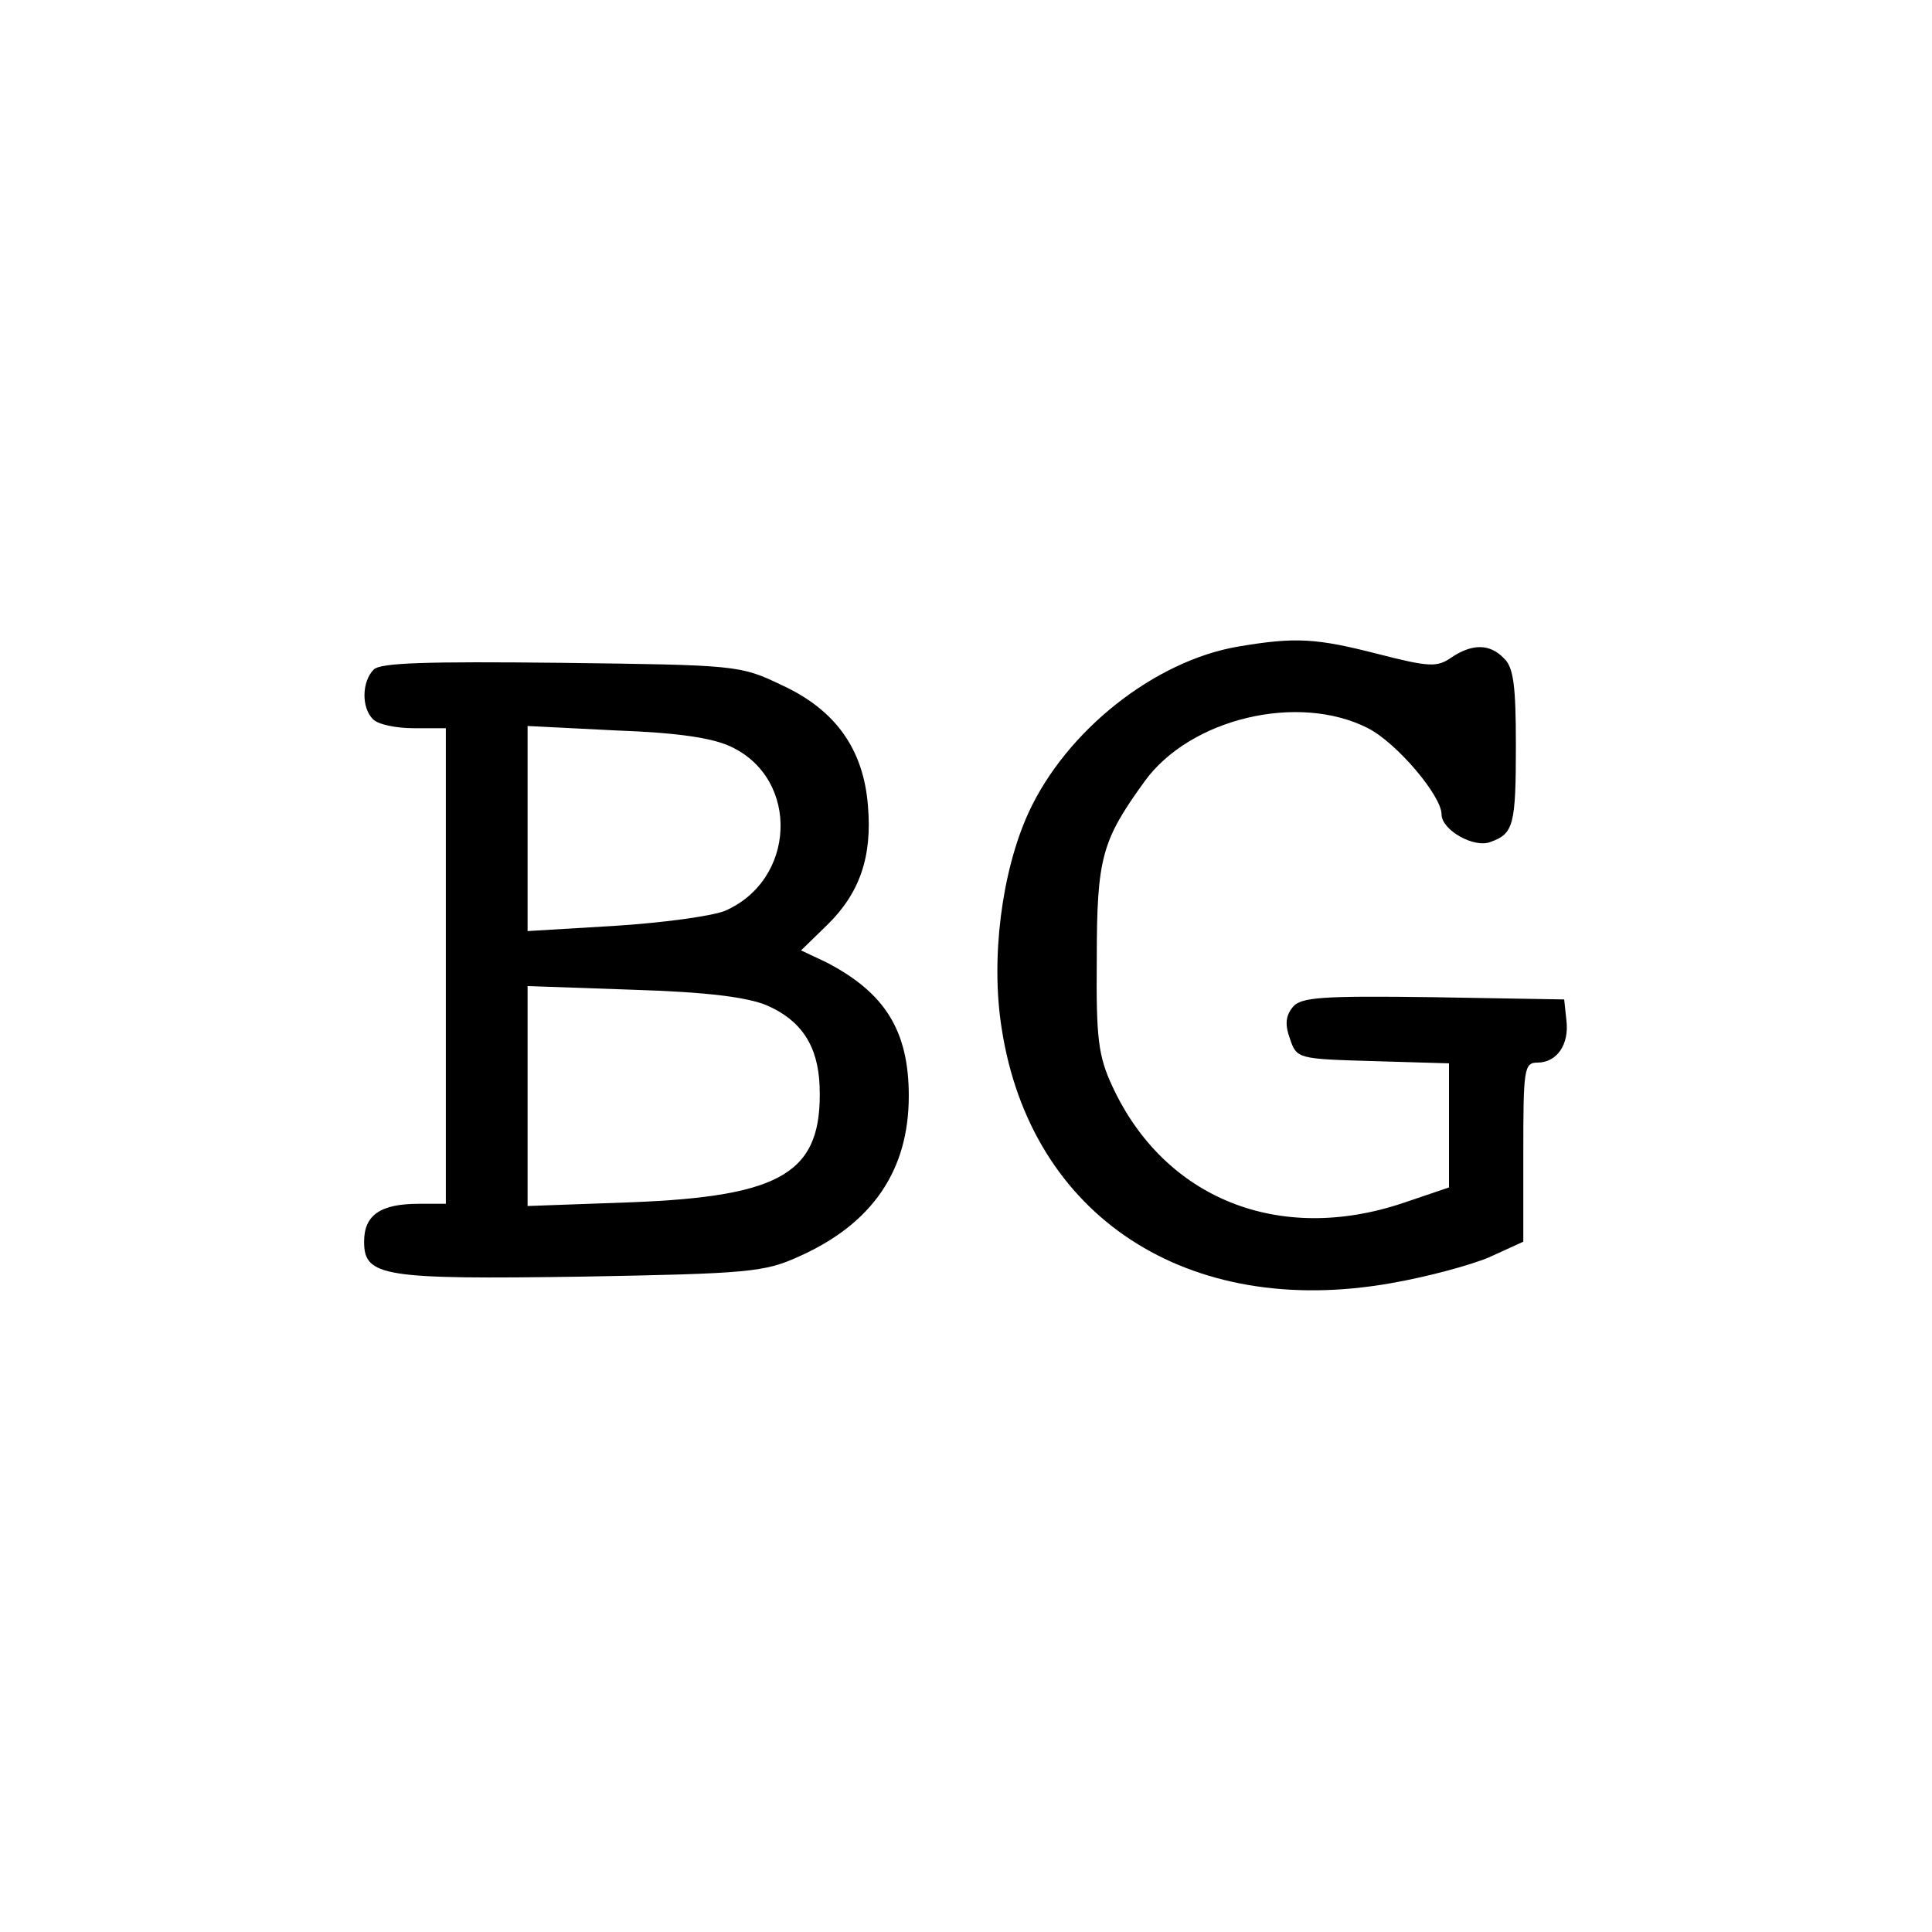
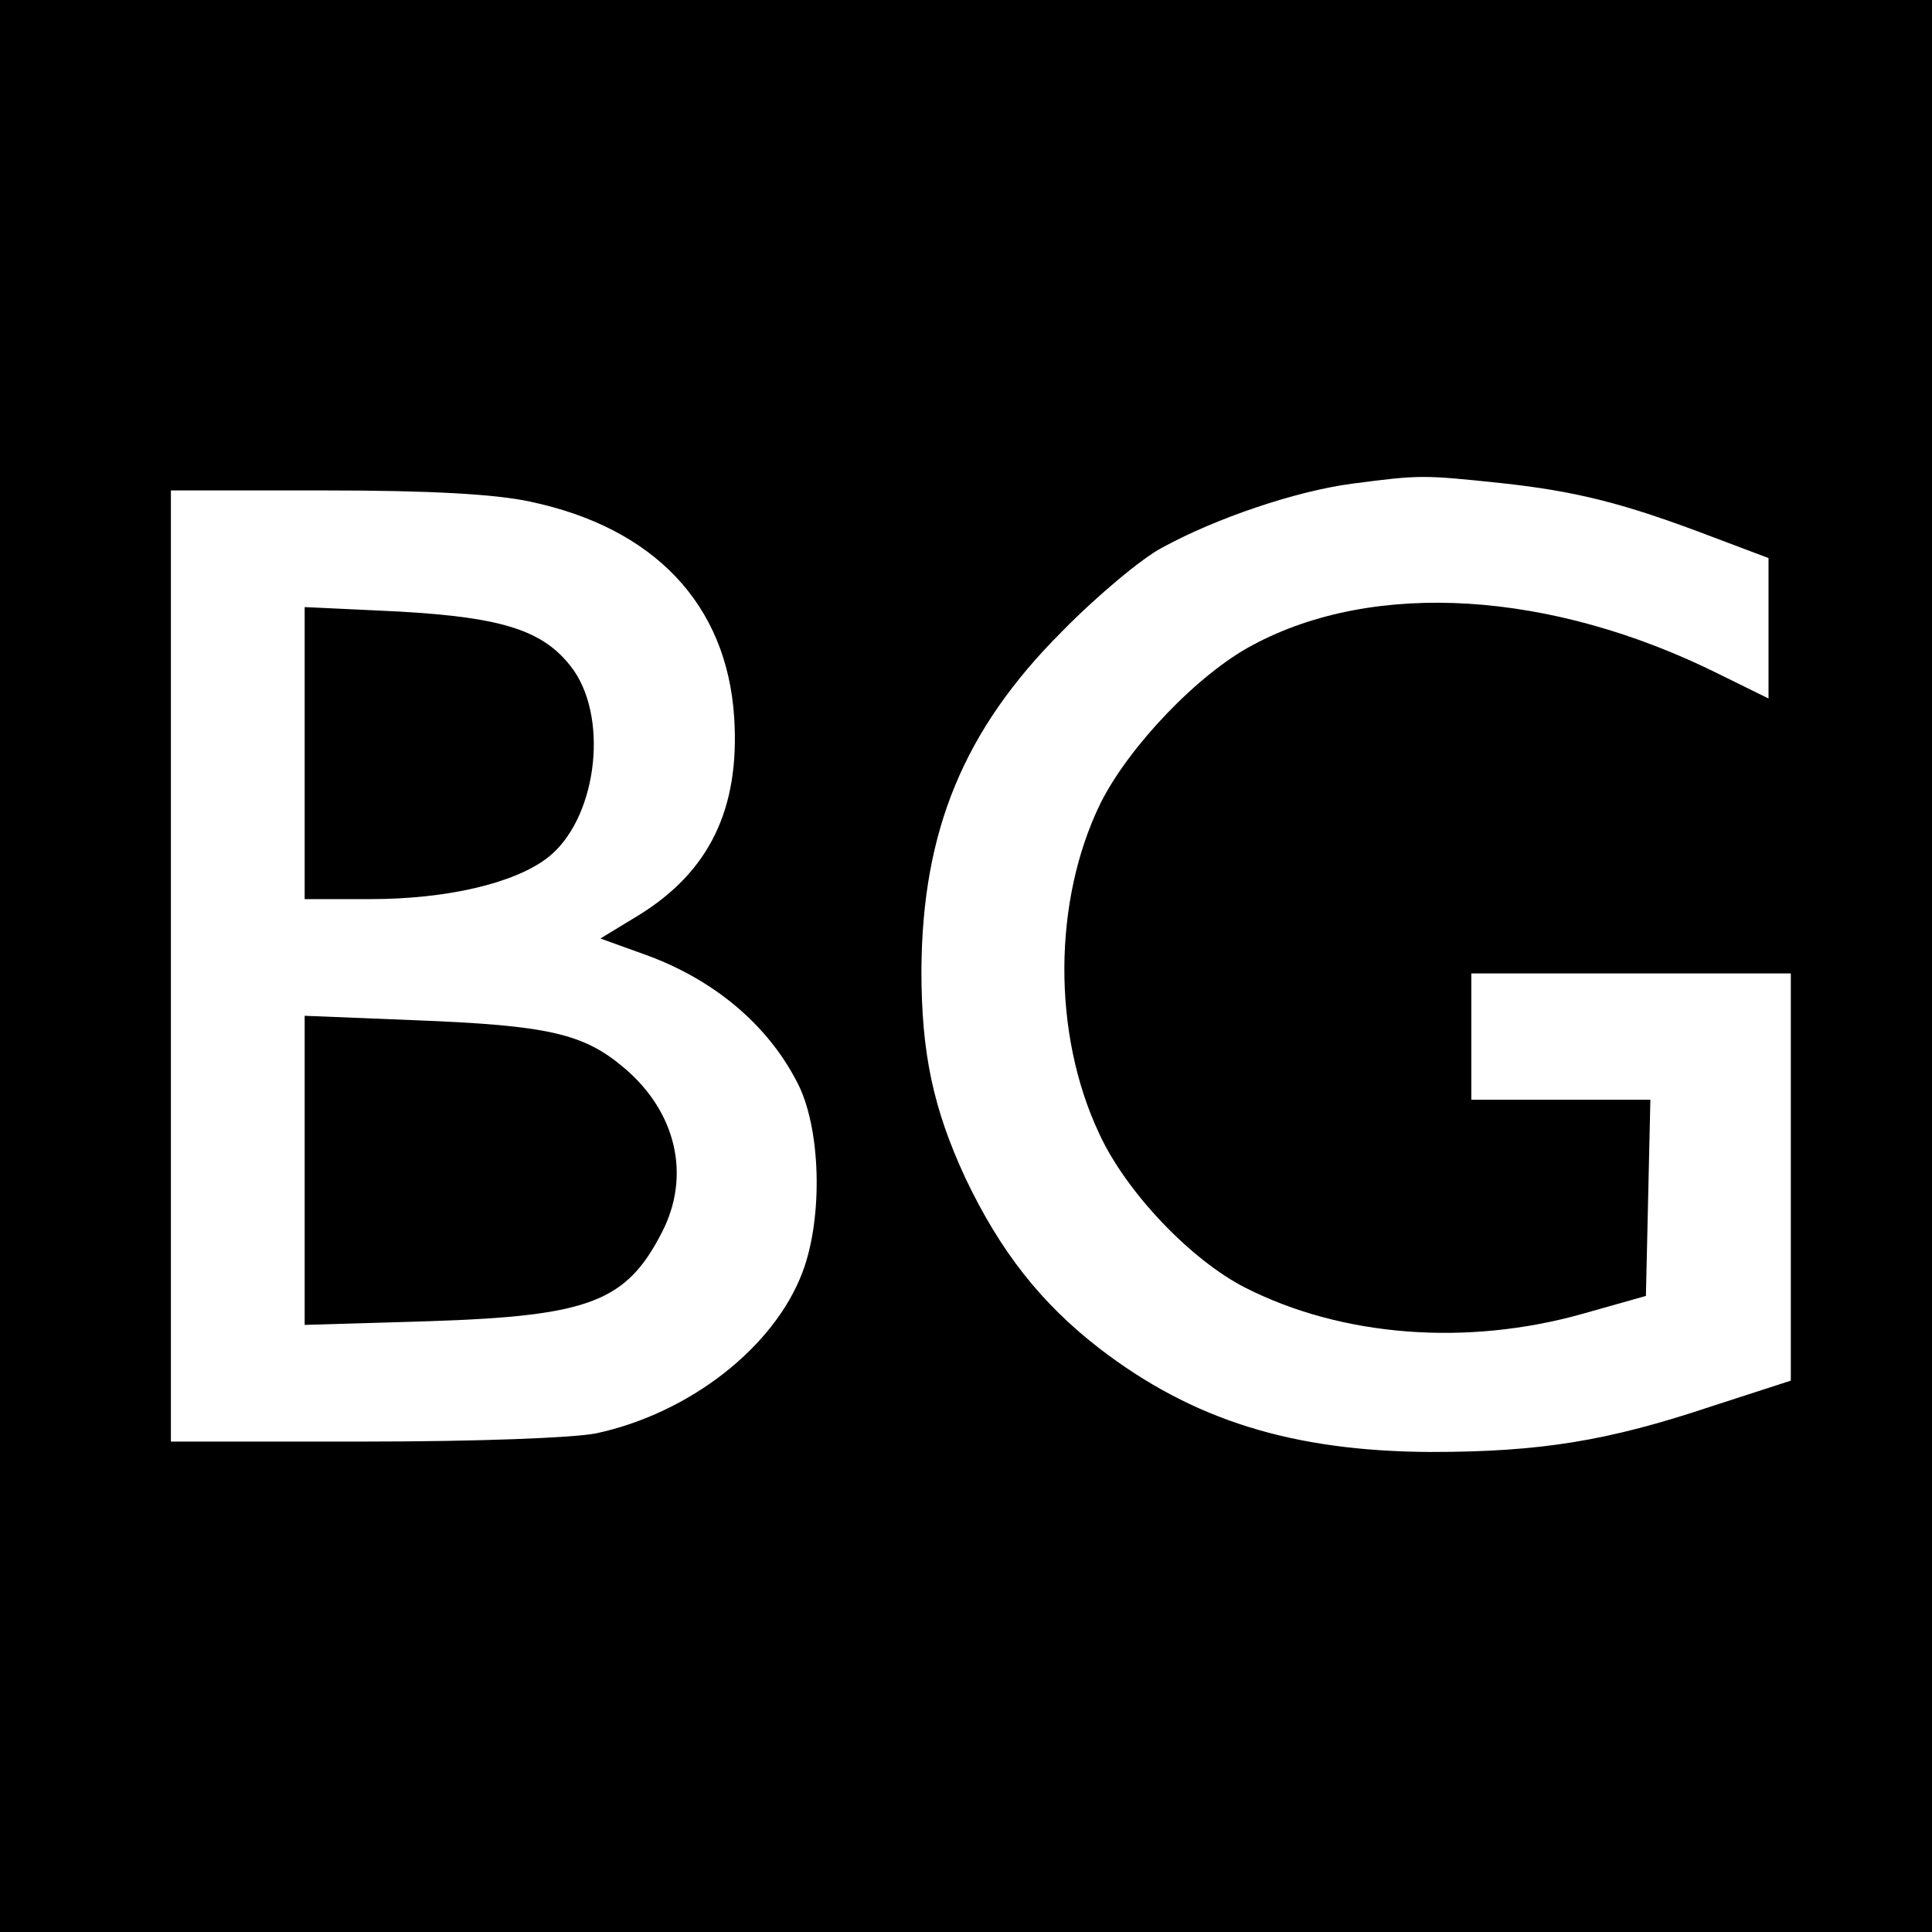
<svg xmlns="http://www.w3.org/2000/svg" version="1.0" width="260pt" height="260pt" viewBox="0 0 260 260" preserveAspectRatio="xMidYMid meet">
  <g transform="translate(0,260) scale(0.1,-0.1)" fill="#000000" stroke="none">
-     <path d="M1667 1730 c-113 -19 -232 -113 -283 -224 -36 -79 -51 -196 -36 -290 39 -253 250 -391 523 -343 47 8 107 24 133 35 l46 21 0 120 c0 112 1 121 19 121 26 0 43 24 39 57 l-3 28 -176 3 c-151 2 -178 0 -189 -13 -10 -12 -11 -24 -4 -43 9 -27 11 -27 112 -30 l102 -3 0 -83 0 -84 -62 -21 c-167 -56 -321 6 -391 157 -19 41 -22 64 -21 172 0 136 7 159 64 238 61 85 207 120 301 72 39 -20 99 -91 99 -116 0 -21 44 -46 66 -37 31 11 34 23 34 130 0 79 -3 105 -16 117 -19 20 -43 20 -71 1 -19 -13 -29 -13 -99 5 -82 21 -110 23 -187 10z" />
-     <path d="M503 1699 c-16 -16 -17 -51 -1 -67 7 -7 31 -12 55 -12 l43 0 0 -320 0 -320 -36 0 c-52 0 -74 -15 -74 -51 0 -47 25 -51 295 -47 222 4 244 6 290 27 99 44 148 116 148 216 0 88 -32 139 -111 180 l-34 16 35 34 c44 43 61 92 55 161 -6 76 -44 129 -116 162 -56 27 -61 27 -297 30 -183 2 -243 0 -252 -9z m481 -104 c93 -44 87 -180 -9 -221 -18 -7 -84 -16 -148 -20 l-117 -7 0 138 0 138 119 -6 c83 -3 130 -10 155 -22z m48 -348 c46 -20 69 -54 71 -109 4 -116 -49 -148 -254 -156 l-139 -5 0 148 0 148 143 -5 c98 -3 153 -10 179 -21z" />
+     <path d="M0 1300 l0 -1300 1300 0 1300 0 0 1300 0 1300 -1300 0 -1300 0 0 -1300z m2019 650 c102 -11 166 -27 284 -72 l77 -29 0 -95 0 -94 -67 33 c-225 112 -463 127 -627 39 -74 -39 -167 -137 -205 -213 -64 -131 -65 -310 -2 -444 36 -79 124 -171 197 -208 130 -66 298 -79 454 -35 l85 24 3 132 3 132 -121 0 -120 0 0 85 0 85 215 0 215 0 0 -274 0 -274 -108 -35 c-138 -46 -228 -61 -377 -61 -186 1 -320 43 -445 139 -79 61 -134 131 -181 230 -43 93 -59 167 -59 279 1 188 57 324 189 456 47 48 108 99 135 113 73 40 180 76 255 86 92 12 95 12 200 1z m-1306 -25 c167 -35 265 -138 275 -290 8 -123 -33 -208 -129 -267 l-51 -31 61 -22 c91 -33 163 -93 203 -170 33 -61 36 -183 8 -257 -38 -101 -152 -190 -278 -217 -31 -6 -158 -11 -312 -11 l-260 0 0 640 0 640 208 0 c141 0 229 -5 275 -15z" />
+     <path d="M410 1587 l0 -197 88 0 c103 0 193 21 238 55 66 50 84 184 36 253 -38 53 -93 71 -235 79 l-127 6 0 -196z" />
+     <path d="M410 1025 l0 -208 168 5 c215 7 265 26 313 120 39 76 19 161 -50 220 -55 47 -102 58 -282 65 l-149 6 0 -208z" />
  </g>
</svg>
